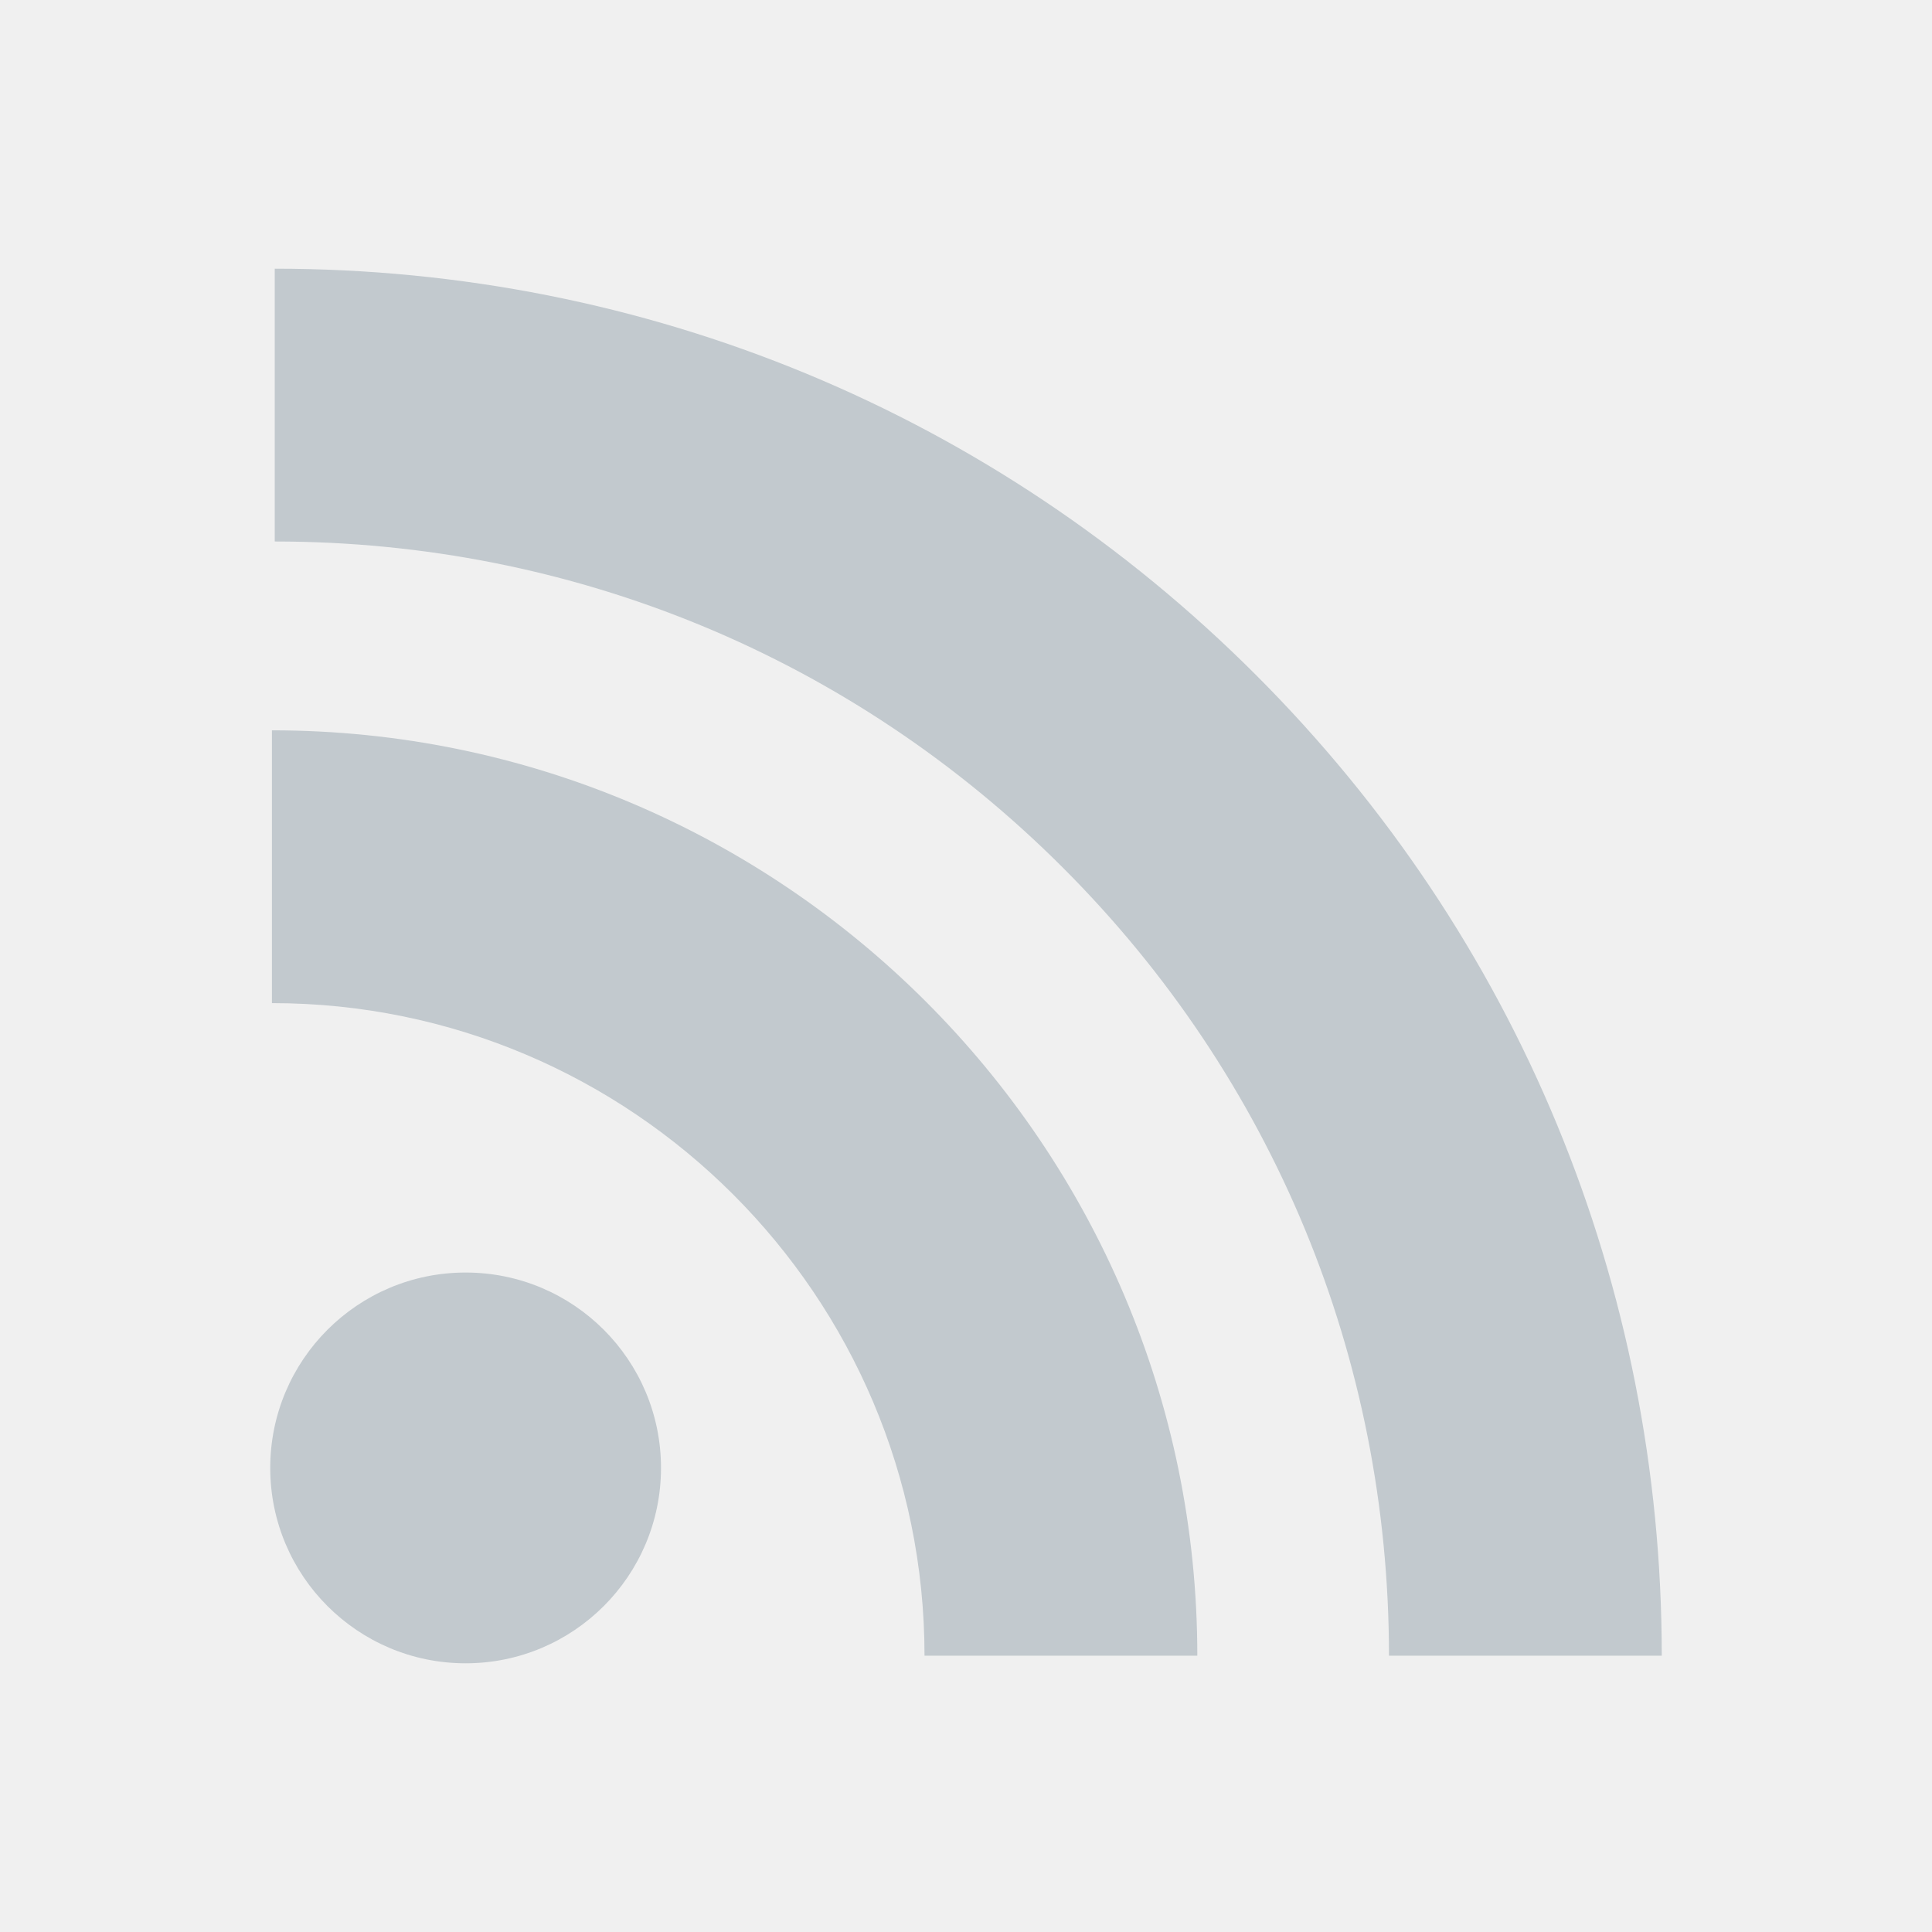
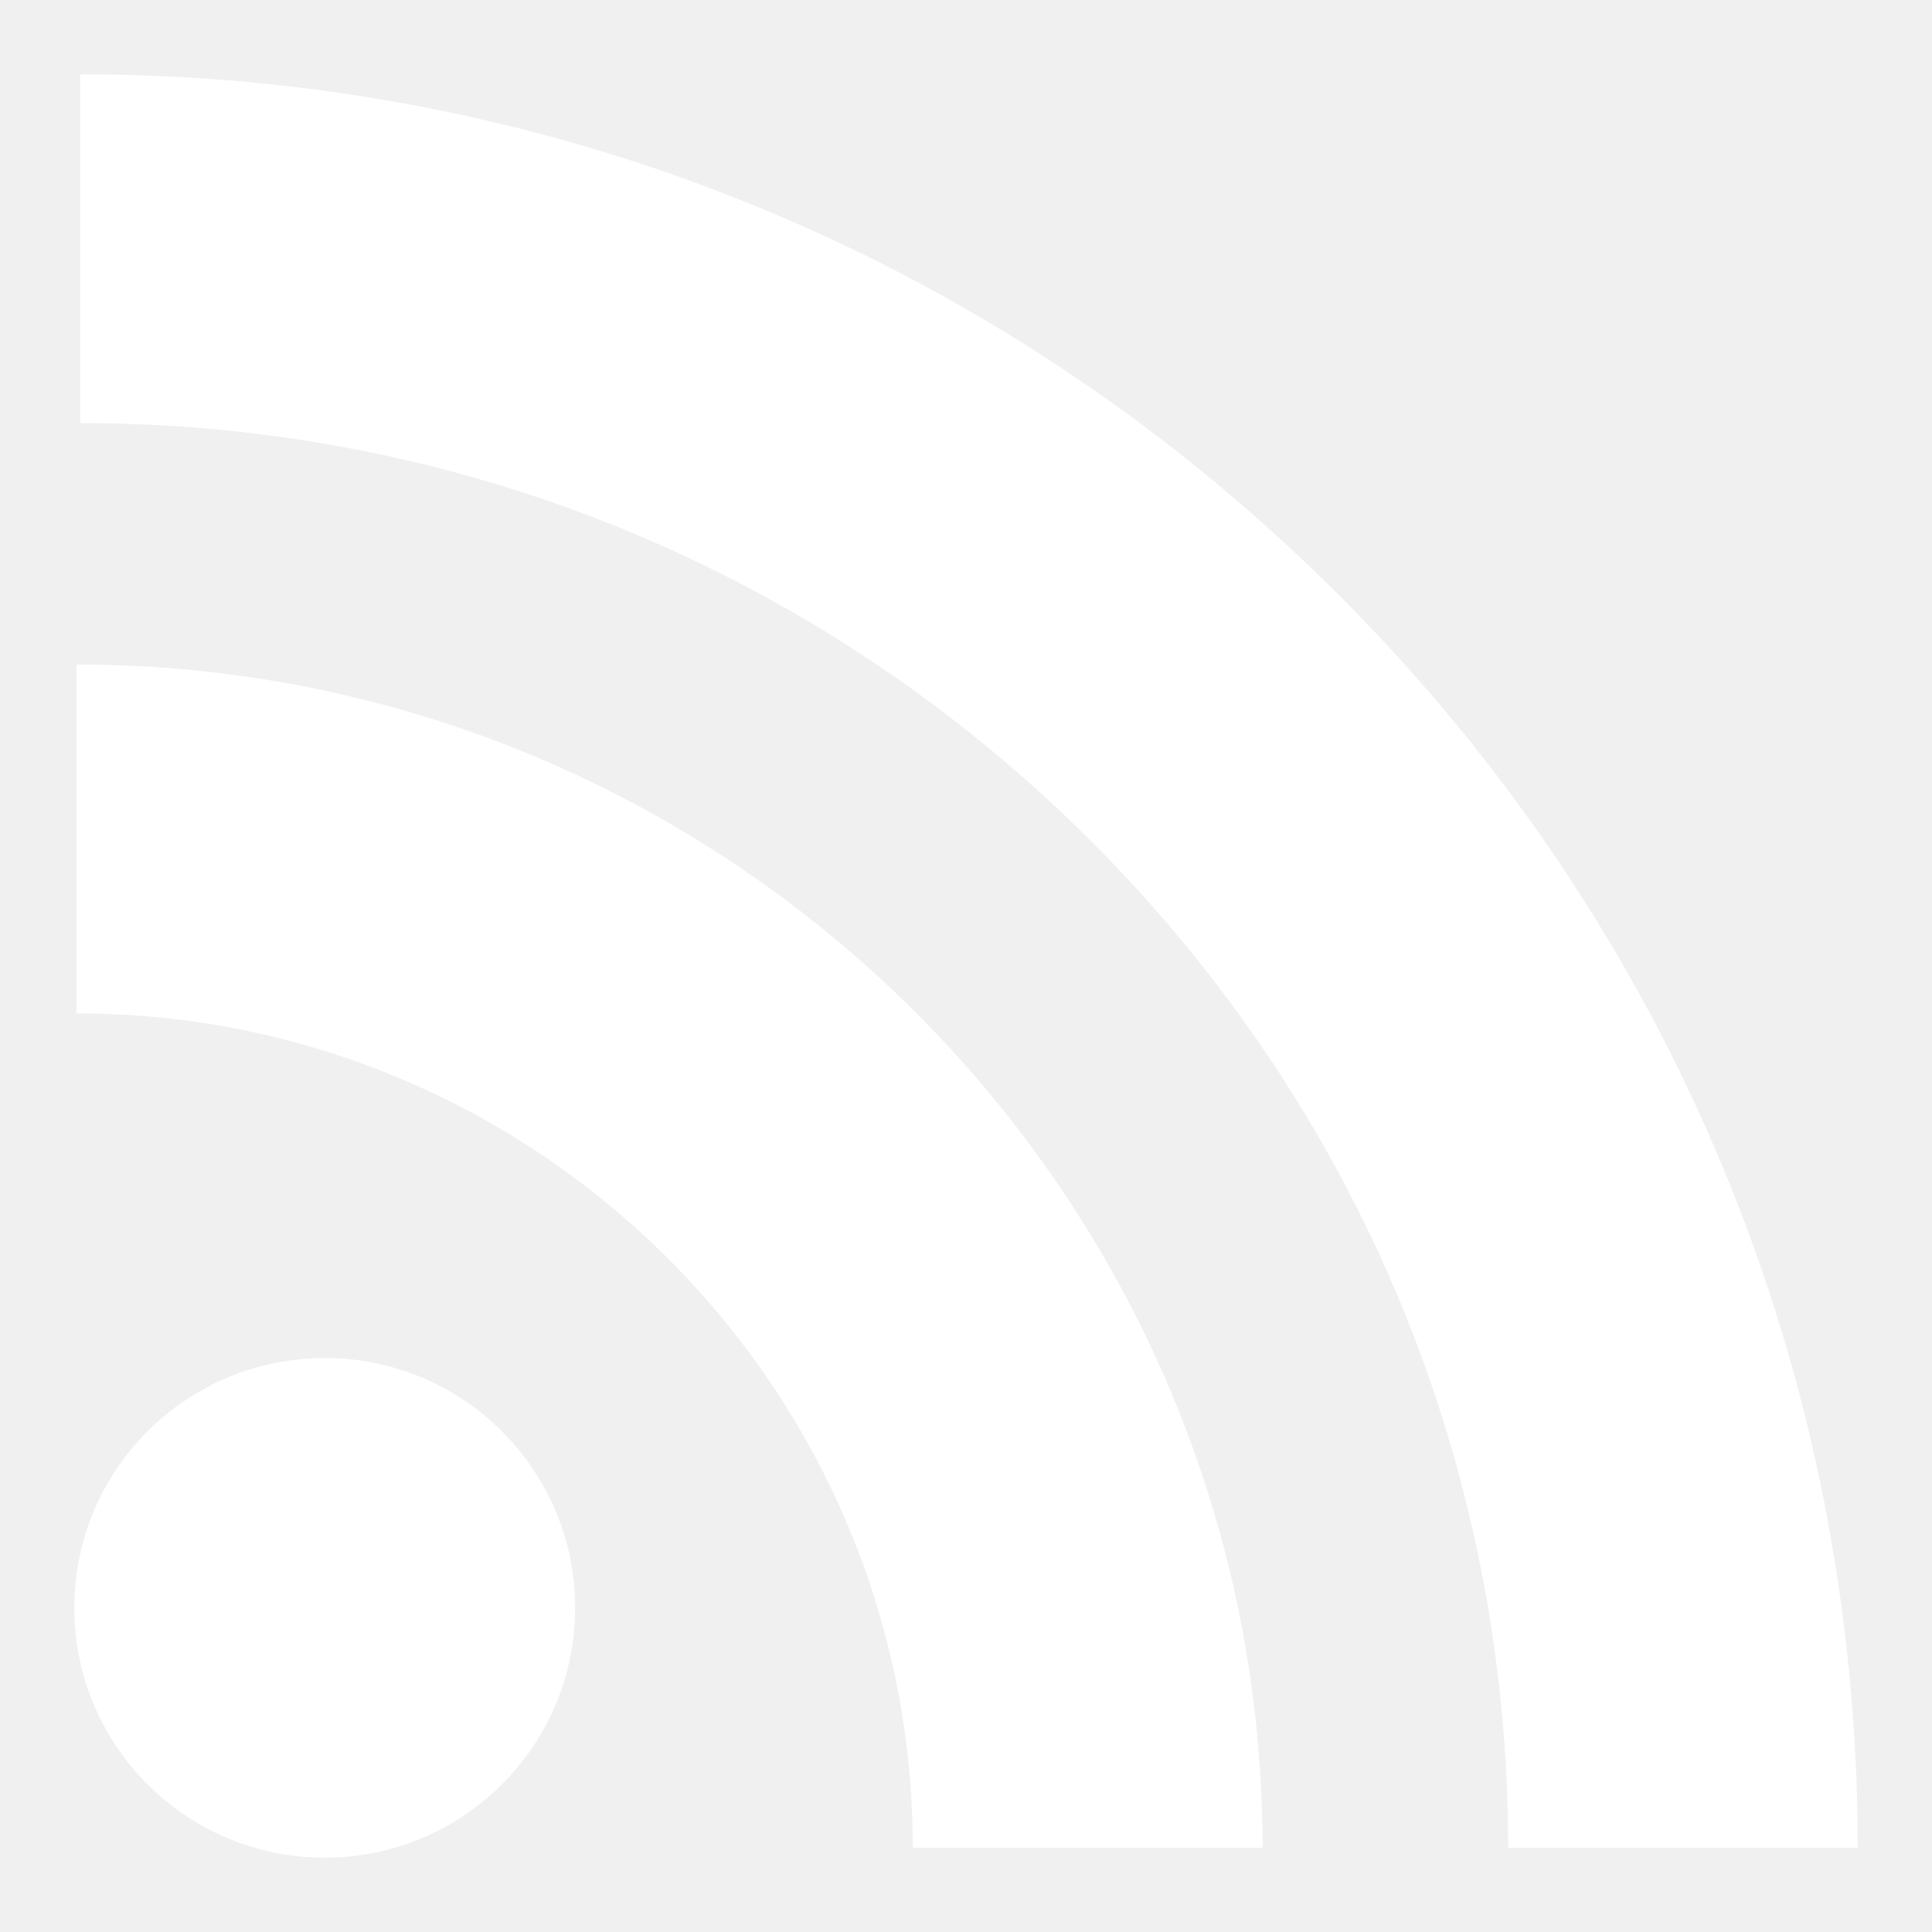
- <svg xmlns="http://www.w3.org/2000/svg" version="1.1" id="Capa_1" x="0px" y="0px" viewBox="0 0 455.731 455.731" style="enable-background:new 0 0 455.731 455.731;" xml:space="preserve">
-   <rect x="0" y="0" style="fill:#FFFFFF00;" width="455.731" height="455.731" />
-   <path style="fill:#c2c9ce;" d="M296.208,159.16C234.445,97.397,152.266,63.382,64.81,63.382v64.348 c70.268,0,136.288,27.321,185.898,76.931c49.609,49.61,76.931,115.63,76.931,185.898h64.348 C391.986,303.103,357.971,220.923,296.208,159.16z" />
-   <path style="fill:#c2c9ce;" d="M64.143,172.273v64.348c84.881,0,153.938,69.056,153.938,153.939h64.348 C282.429,270.196,184.507,172.273,64.143,172.273z" />
-   <circle style="fill:#c2c9ce;" cx="109.833" cy="346.26" r="46.088" />
+ <svg xmlns="http://www.w3.org/2000/svg" version="1.1" id="Capa_1" x="0px" y="0px" width="26px" height="26px" viewBox="0 -5 26 26" enable-background="new 0 -5 26 26" xml:space="preserve">
+   <rect fill="none" width="16" height="16" />
+   <path fill="#FFFFFF" d="M17.998,2.988C13.481-1.519,7.473-4,1.079-4v4.694c5.137,0,9.963,1.993,13.591,5.612  c3.627,3.621,5.626,8.437,5.626,13.562H25C25,13.488,22.514,7.493,17.998,2.988z" />
+   <path fill="#FFFFFF" d="M1.029,3.943v4.695c6.207,0,11.255,5.039,11.255,11.229h4.707C16.991,11.088,9.83,3.943,1.029,3.943z" />
+   <ellipse fill="#FFFFFF" cx="4.37" cy="16.638" rx="3.37" ry="3.362" />
</svg>
